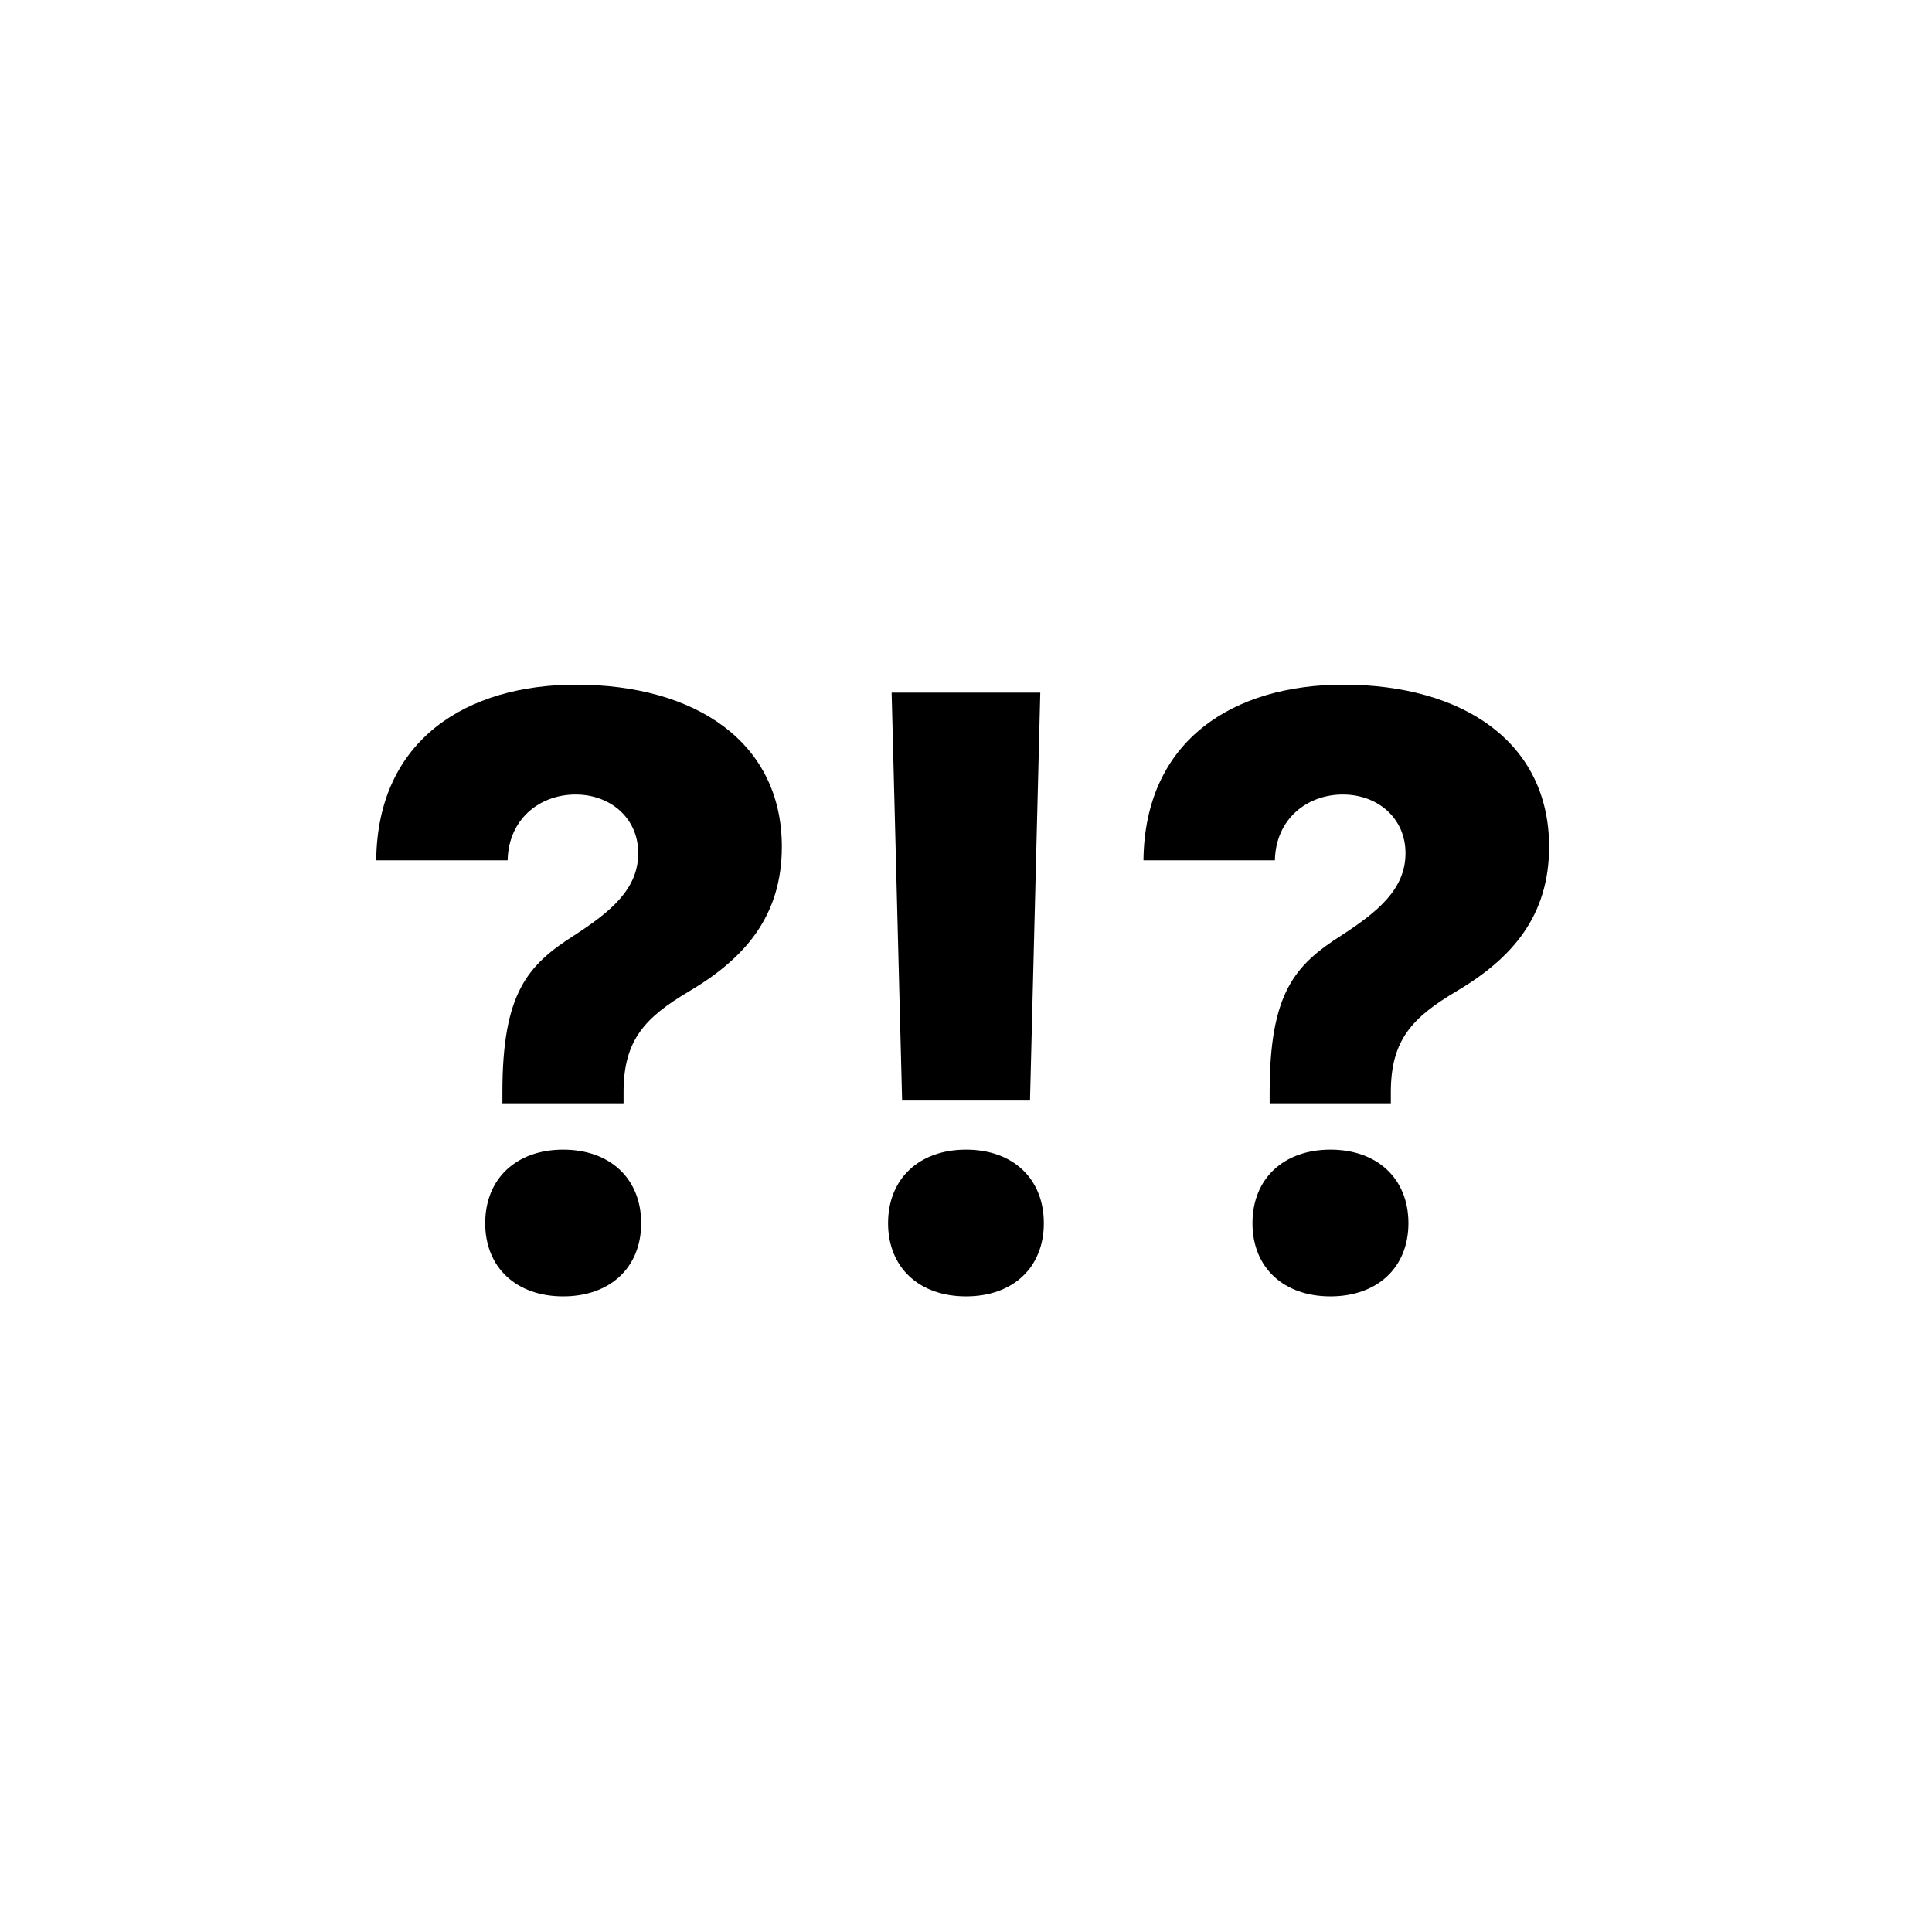
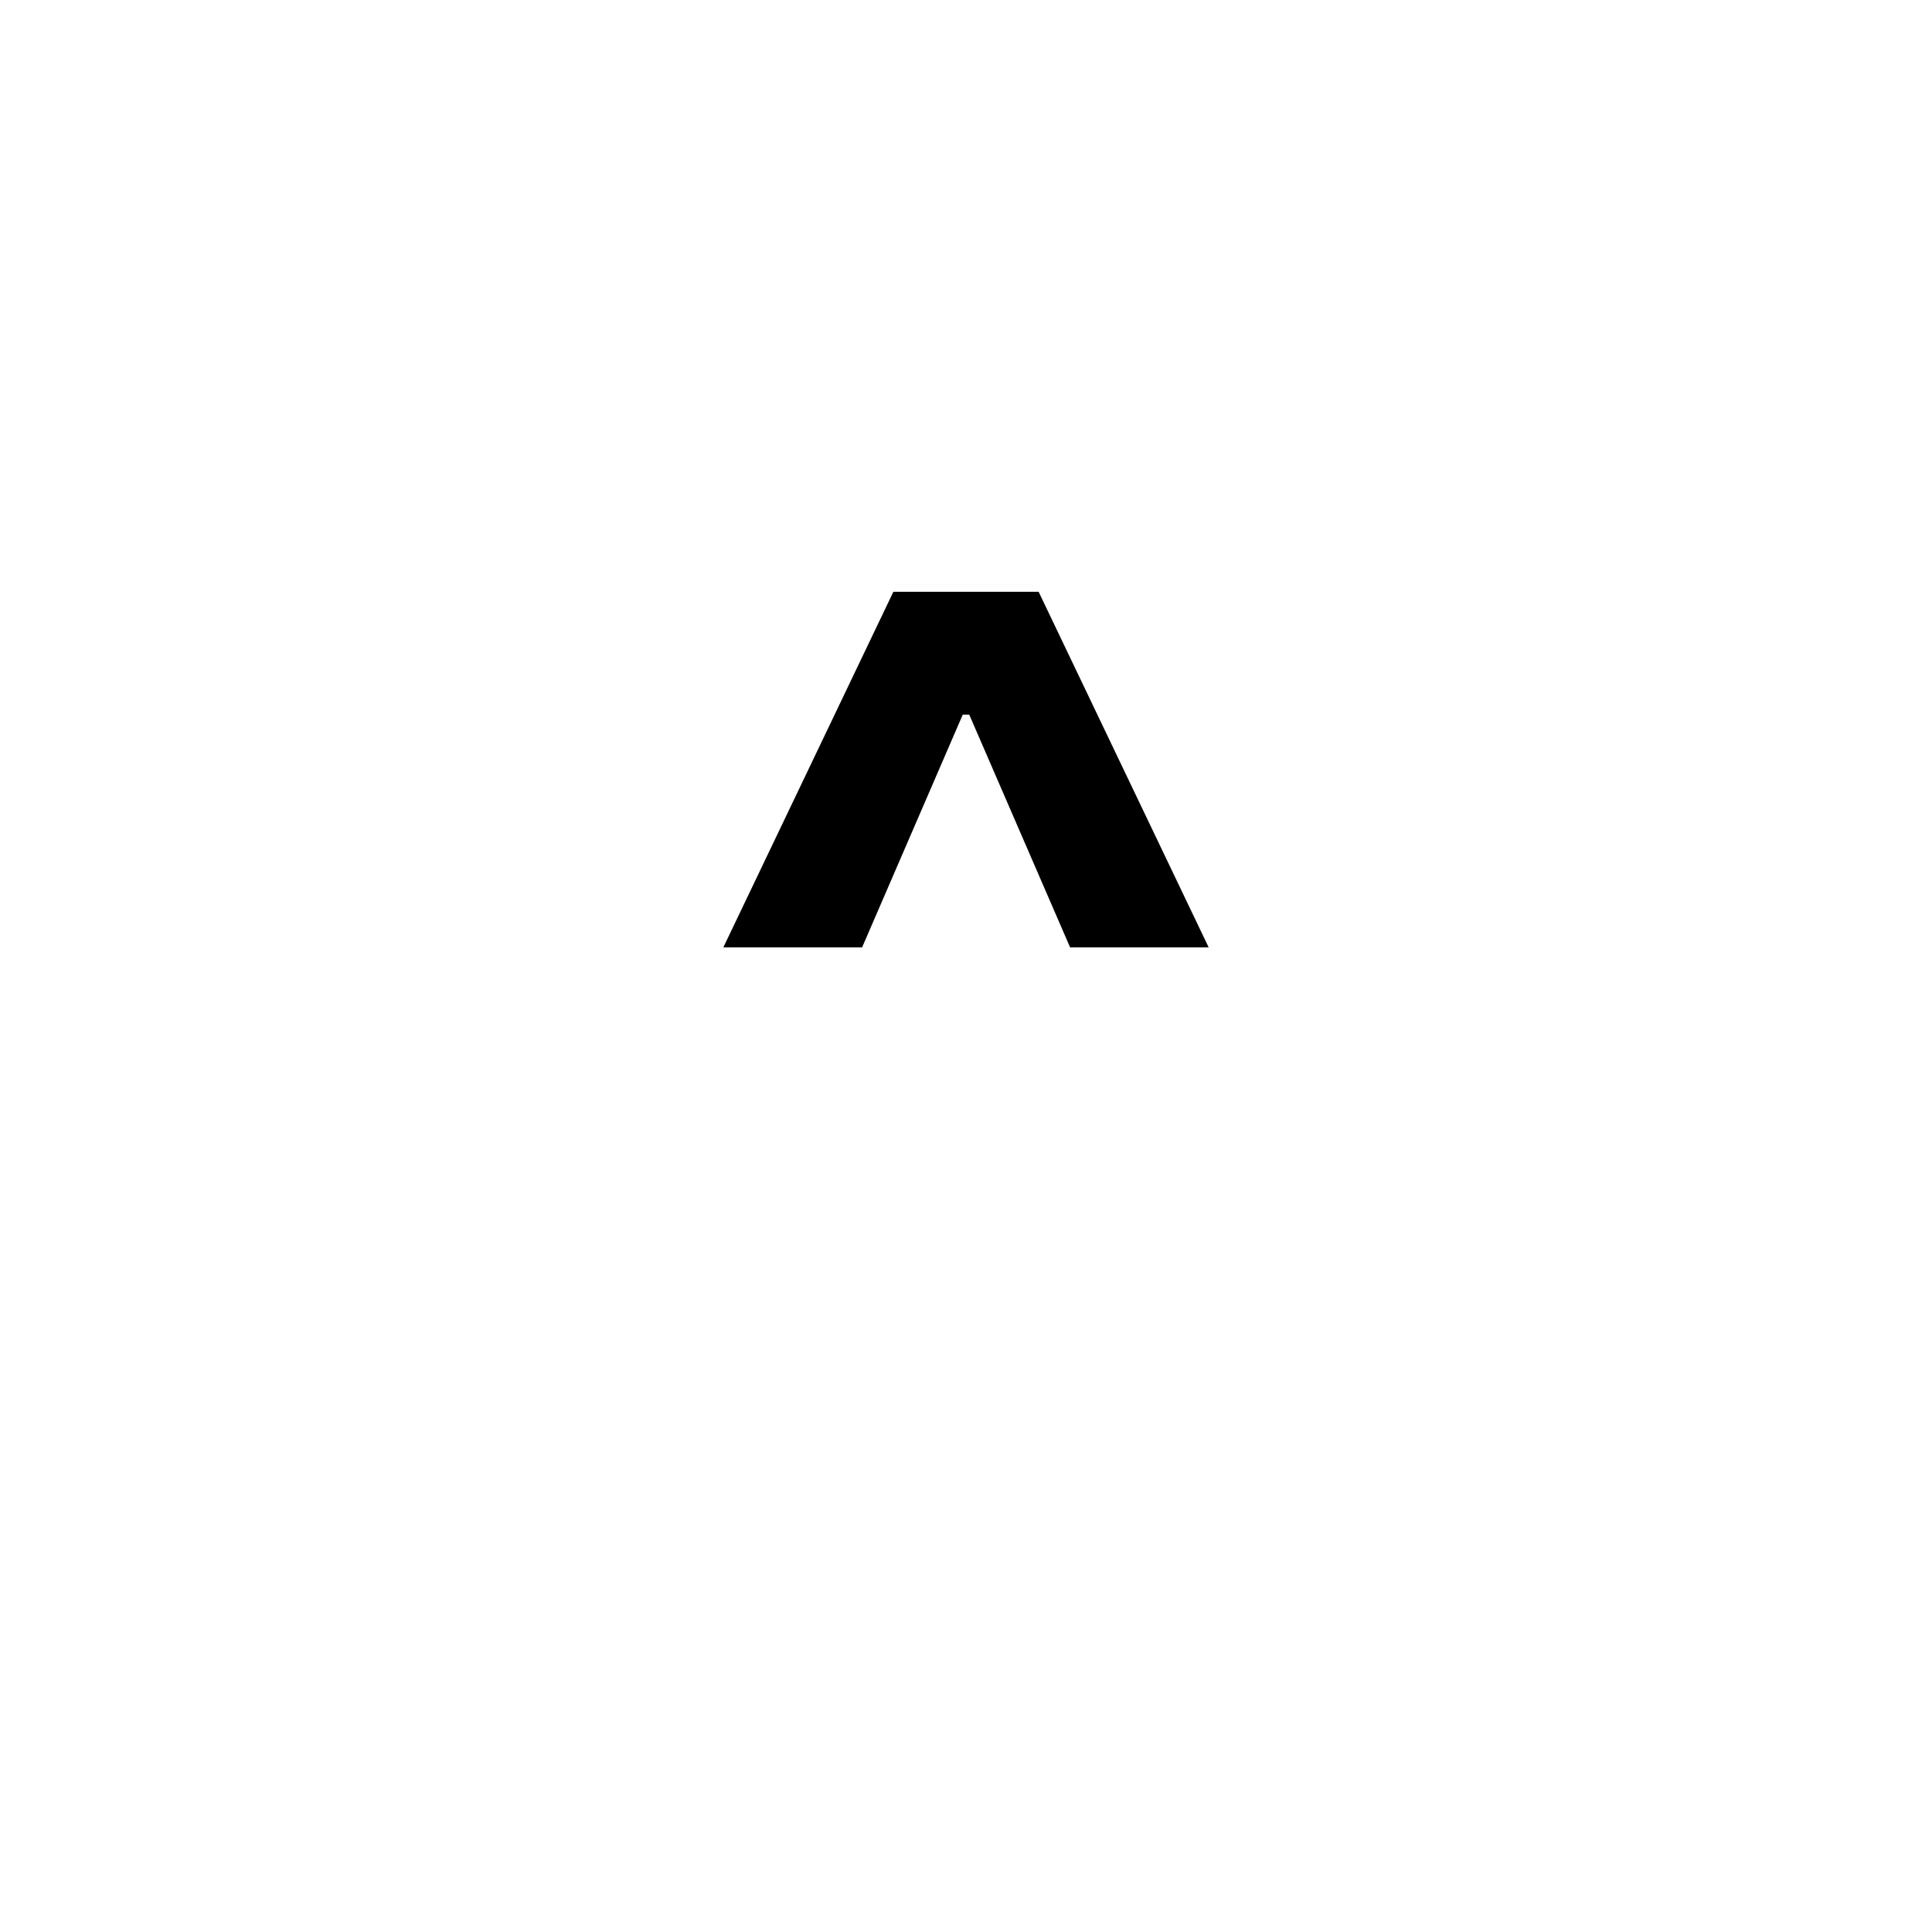
<svg xmlns="http://www.w3.org/2000/svg" viewBox="0 0 144 144" width="144" height="144">
  <rect width="144" height="144" fill="#FFFFFF" />
-   <text x="72" y="96" font-family="Inter, -apple-system, Arial, sans-serif" font-size="61" font-weight="800" text-anchor="middle" fill="black">?!?</text>
+   <text x="72" y="104" font-family="Inter, -apple-system, Arial, sans-serif" font-size="84" font-weight="800" text-anchor="middle" fill="black">^</text>
</svg>
